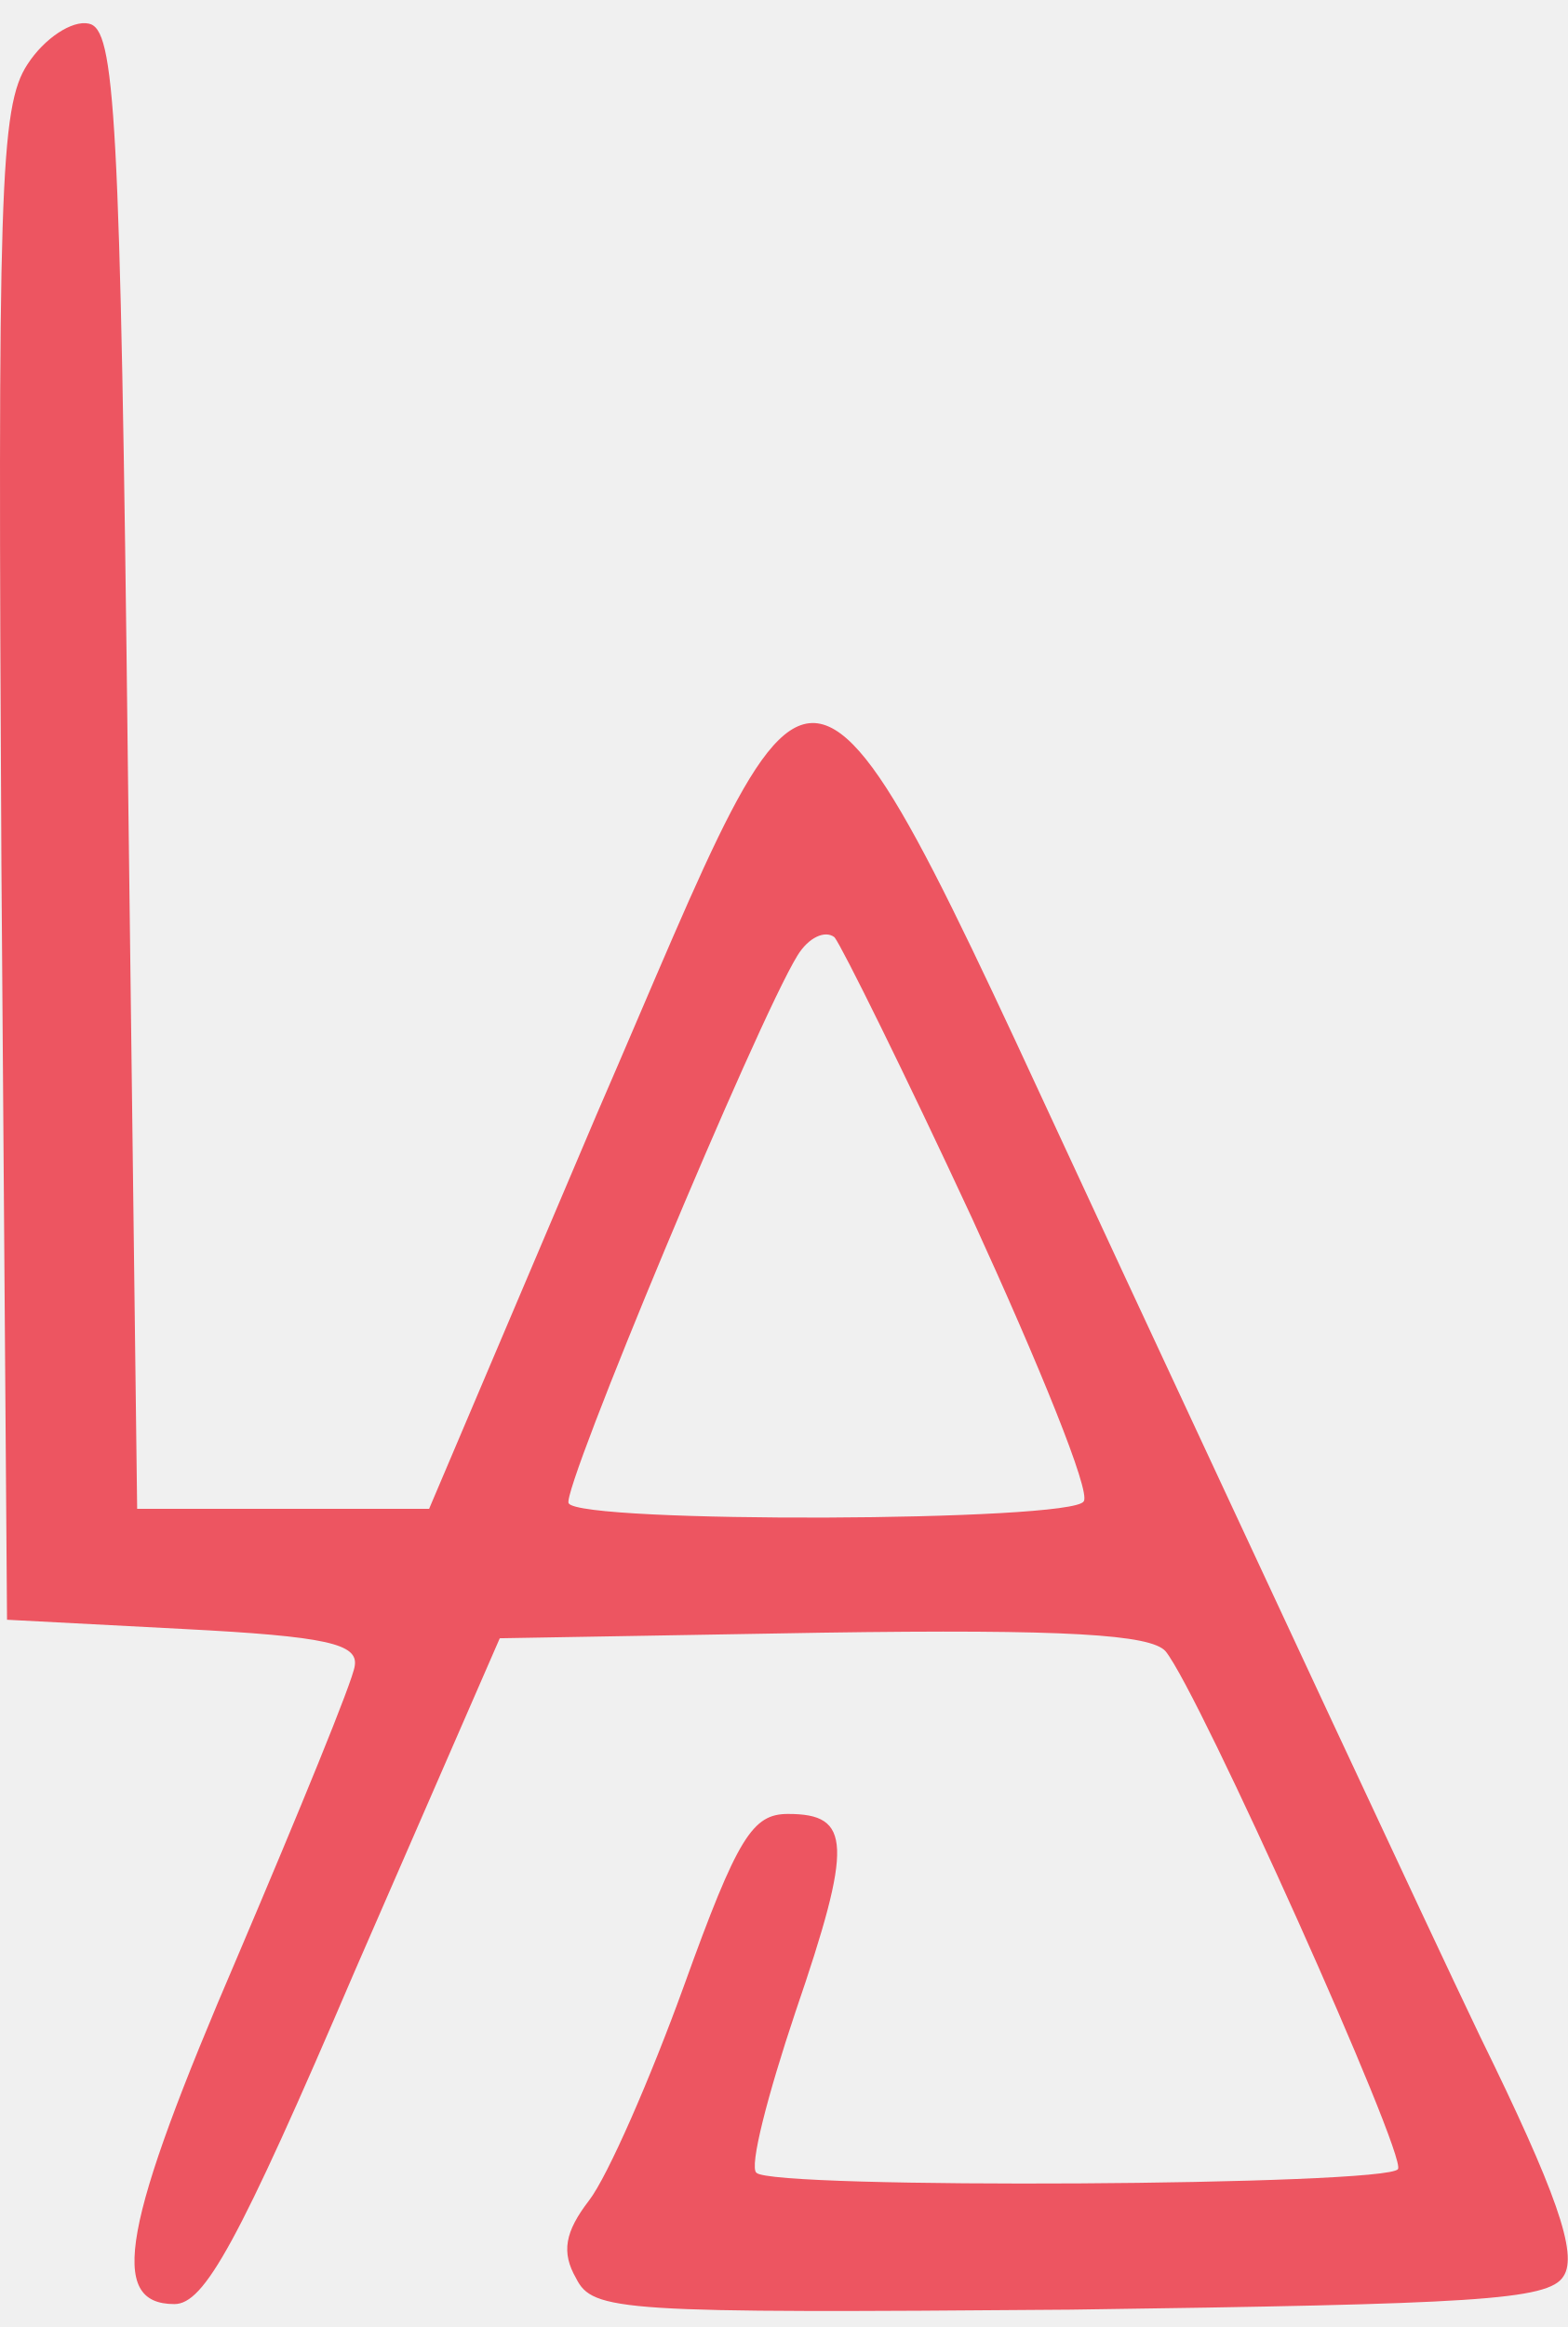
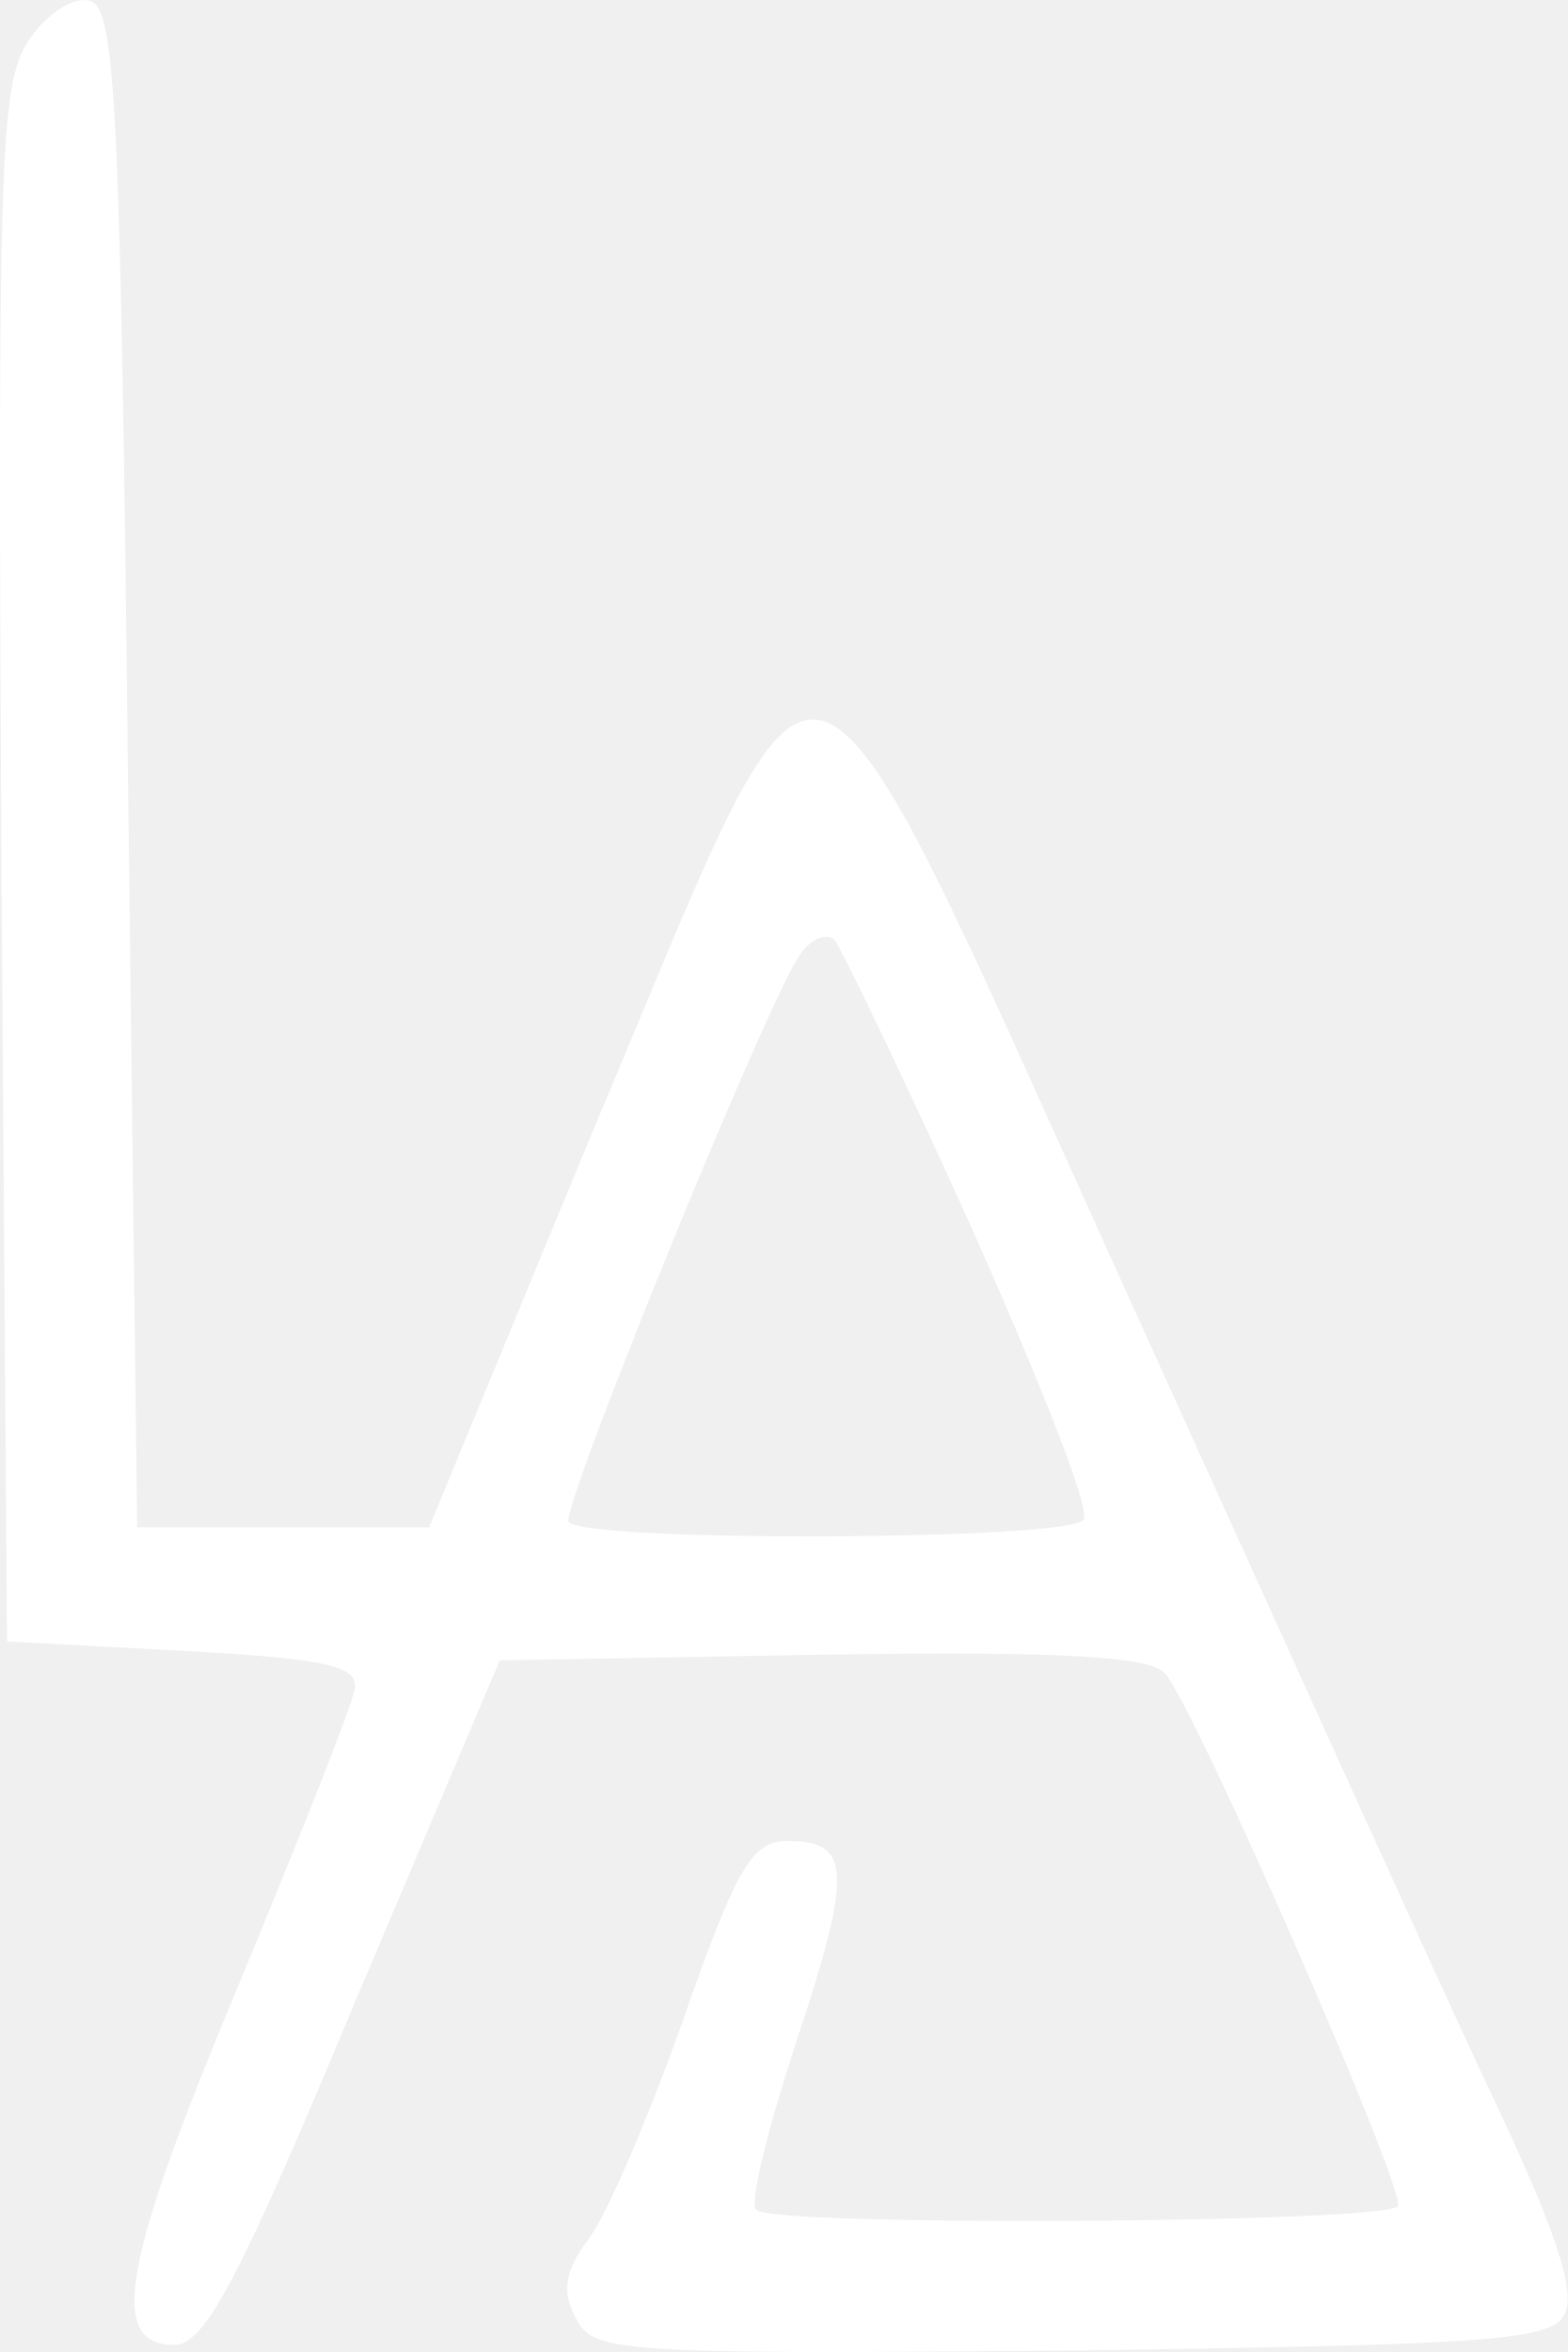
- <svg xmlns="http://www.w3.org/2000/svg" width="31" height="46" viewBox="0 0 31 46" fill="none">
-   <path d="M0.543 1.272C-0.008 2.113 -0.045 3.758 0.028 17.102L0.139 32.019L3.632 32.202C6.463 32.348 7.088 32.495 7.014 32.933C6.978 33.226 5.911 35.822 4.698 38.673C2.418 43.975 2.124 45.547 3.448 45.547C4.036 45.547 4.698 44.377 7.014 38.966L9.882 32.385L16.243 32.275C21.097 32.202 22.752 32.312 23.046 32.641C23.707 33.445 27.826 42.622 27.642 42.878C27.458 43.207 15.251 43.28 14.957 42.951C14.809 42.841 15.177 41.416 15.729 39.77C16.869 36.443 16.832 35.858 15.582 35.858C14.883 35.858 14.589 36.297 13.523 39.258C12.861 41.086 12.015 43.024 11.647 43.499C11.169 44.121 11.096 44.523 11.39 45.035C11.721 45.693 12.236 45.73 21.171 45.657C29.149 45.547 30.62 45.474 30.914 44.998C31.208 44.56 30.767 43.317 29.26 40.245C28.157 37.942 24.994 31.142 22.2 25.146C15.655 11.107 16.427 11.362 11.794 22.038L8.485 29.826H5.58H2.712L2.529 15.201C2.382 2.149 2.271 0.577 1.756 0.467C1.426 0.394 0.874 0.76 0.543 1.272ZM19.222 24.086C20.545 26.974 21.575 29.497 21.428 29.679C21.207 30.082 11.463 30.118 11.243 29.716C11.096 29.46 14.957 20.21 15.765 18.894C15.986 18.528 16.317 18.382 16.501 18.528C16.648 18.711 17.898 21.234 19.222 24.086Z" fill="#ED5561" />
+ <svg xmlns="http://www.w3.org/2000/svg" width="36" height="54" viewBox="0 0 36 54" fill="none">
+   <path d="M0.631 0.972C-0.01 1.976 -0.053 3.94 0.033 19.874L0.161 37.685L4.217 37.903C7.505 38.078 8.231 38.252 8.146 38.776C8.103 39.125 6.865 42.225 5.456 45.63C2.808 51.96 2.467 53.837 4.004 53.837C4.687 53.837 5.456 52.44 8.146 45.979L11.476 38.121L18.863 37.99C24.5 37.903 26.421 38.034 26.763 38.427C27.531 39.387 32.314 50.345 32.1 50.65C31.887 51.043 17.71 51.13 17.369 50.737C17.198 50.606 17.625 48.904 18.265 46.94C19.589 42.967 19.547 42.269 18.095 42.269C17.284 42.269 16.942 42.792 15.704 46.328C14.935 48.511 13.953 50.825 13.526 51.392C12.971 52.134 12.885 52.615 13.227 53.226C13.611 54.012 14.209 54.055 24.585 53.968C33.851 53.837 35.559 53.75 35.9 53.182C36.242 52.658 35.73 51.174 33.979 47.507C32.698 44.757 29.026 36.637 25.781 29.478C18.18 12.714 19.077 13.02 13.697 25.767L9.854 35.066H6.481H3.15L2.936 17.604C2.766 2.019 2.638 0.142 2.04 0.011C1.655 -0.076 1.015 0.36 0.631 0.972ZM22.322 28.212C23.859 31.66 25.055 34.673 24.884 34.891C24.628 35.371 13.312 35.415 13.056 34.935C12.885 34.629 17.369 23.584 18.308 22.013C18.564 21.576 18.949 21.402 19.162 21.576C19.333 21.795 20.785 24.807 22.322 28.212Z" fill="white" />
</svg>
